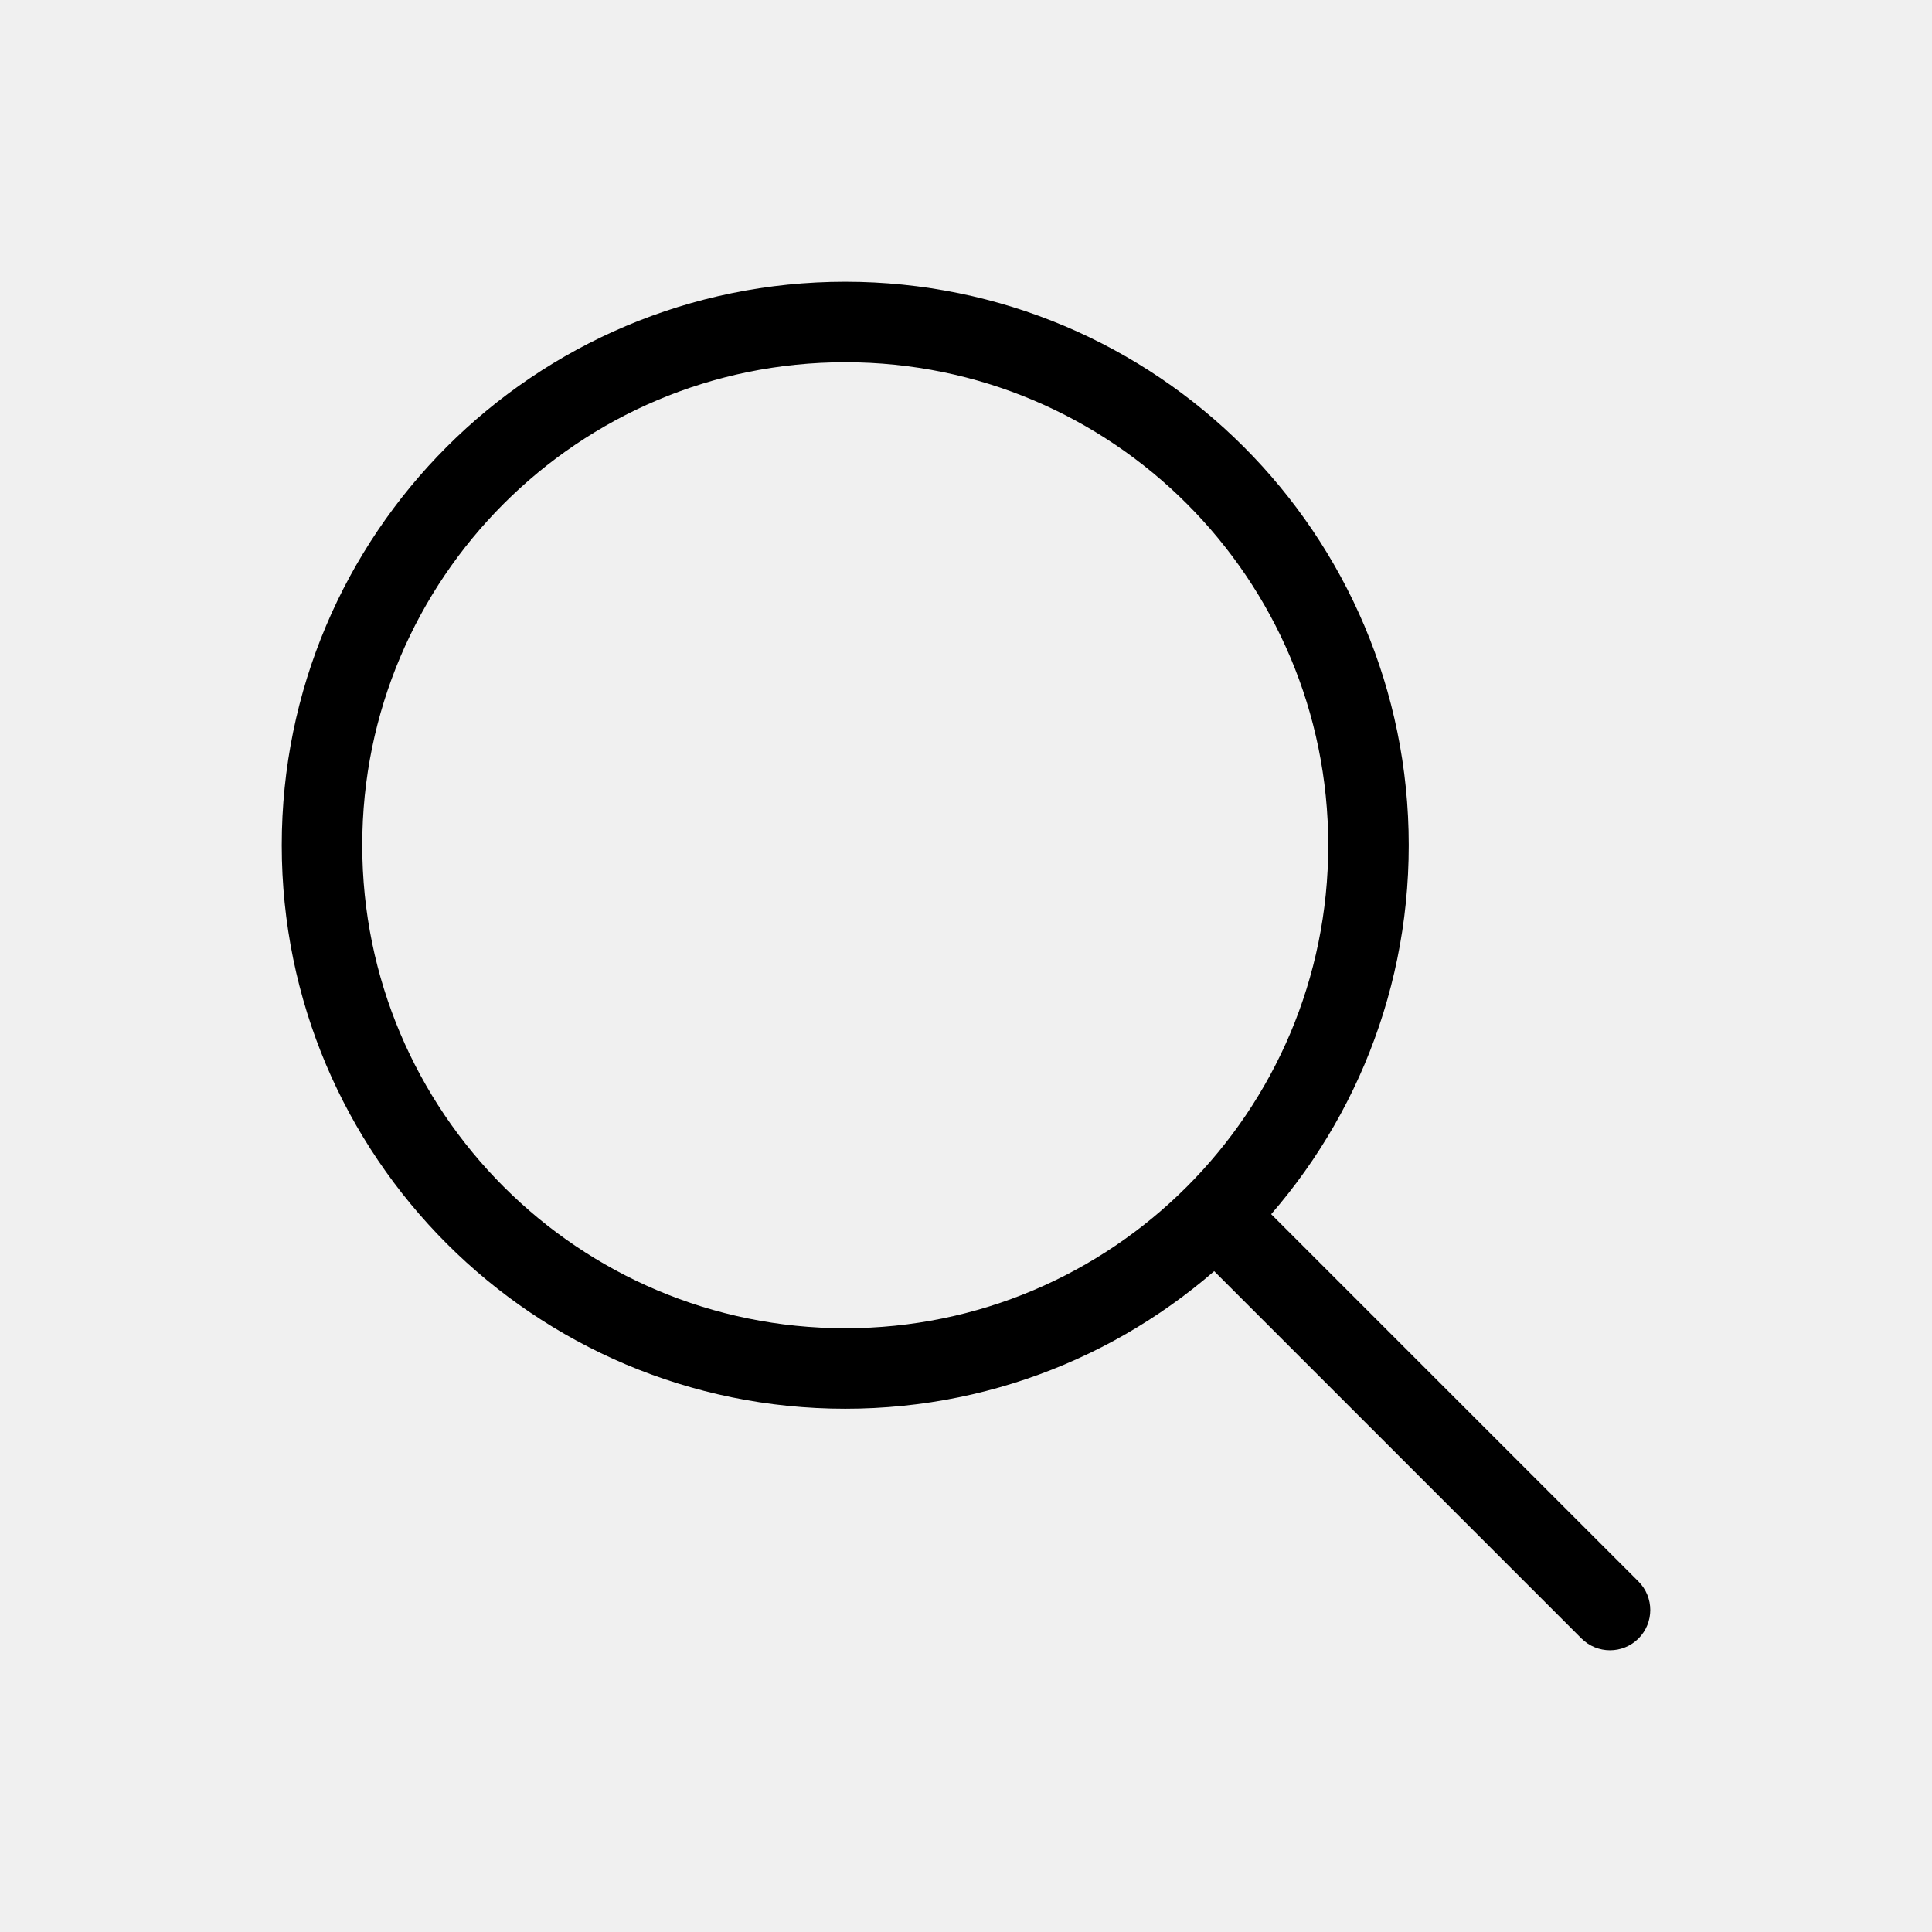
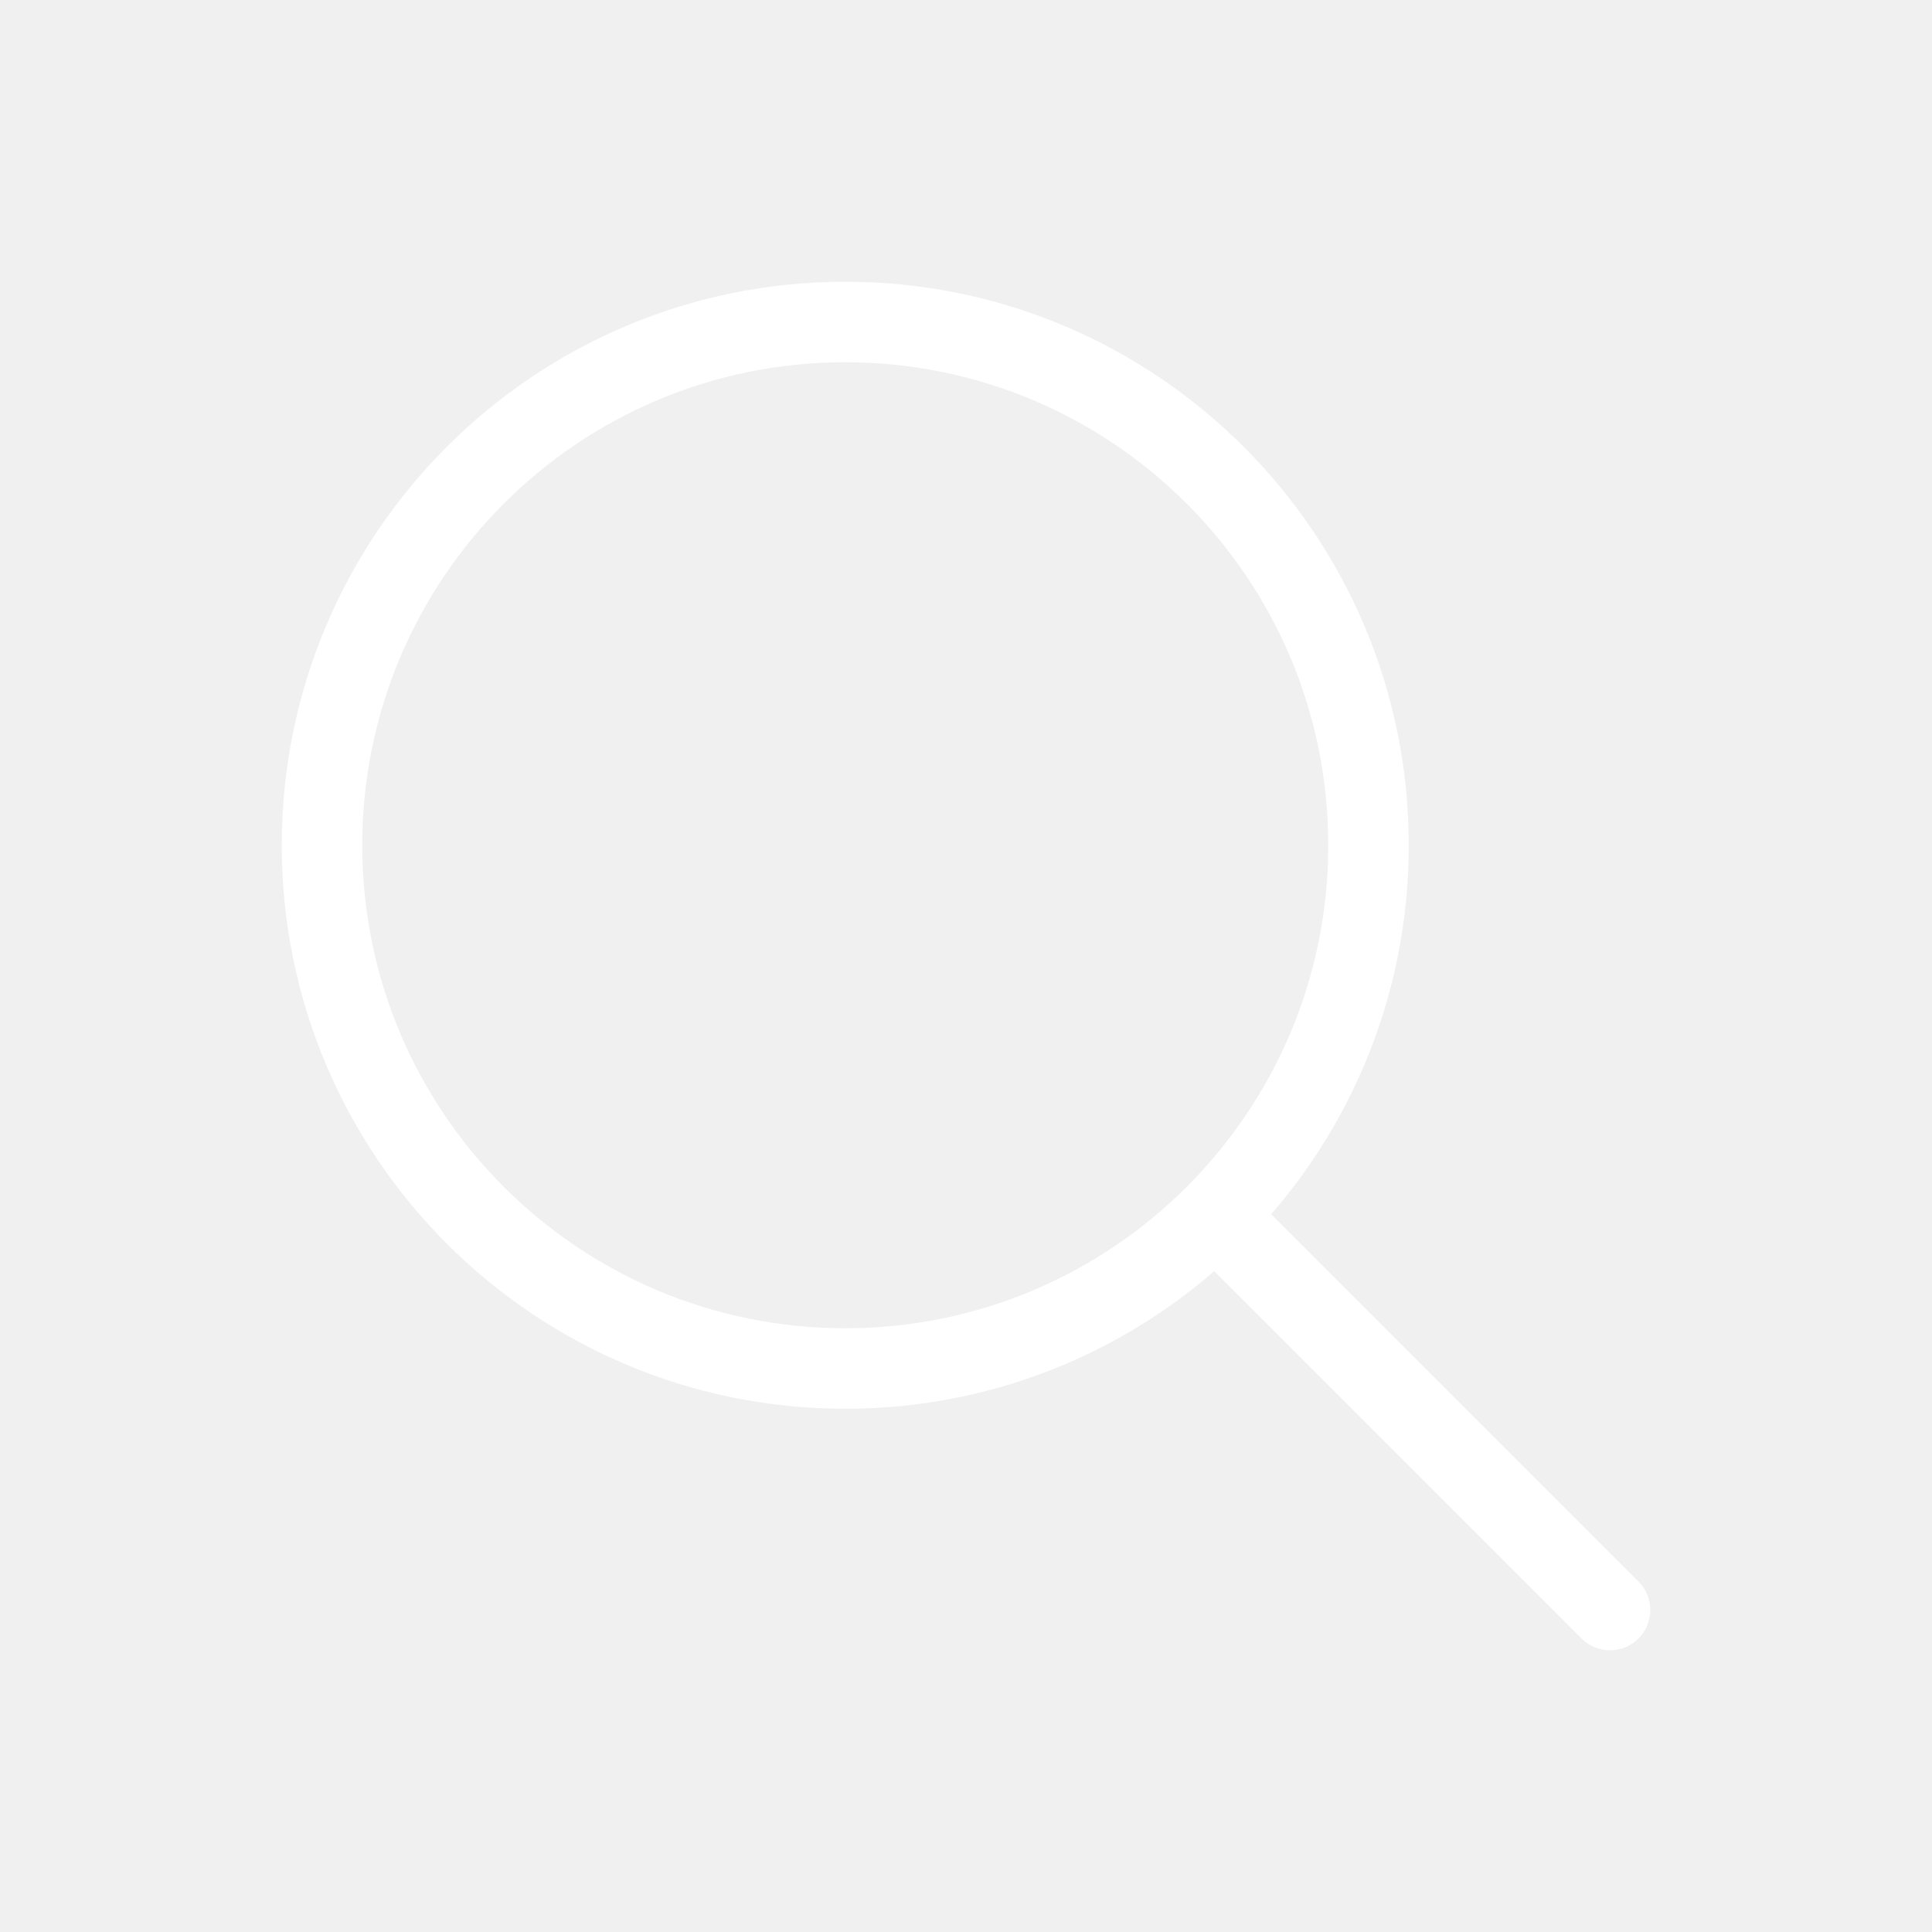
<svg xmlns="http://www.w3.org/2000/svg" width="800px" height="800px" viewBox="0 0 24 24" fill="none">
  <g clip-path="url(#clip0_15_152)">
    <rect width="24" height="24" fill="transparent" />
-     <circle cx="10.5" cy="10.5" r="6.5" stroke="#000000" stroke-linejoin="round" />
-     <path d="M19.646 20.354C19.842 20.549 20.158 20.549 20.354 20.354C20.549 20.158 20.549 19.842 20.354 19.646L19.646 20.354ZM20.354 19.646L15.354 14.646L14.646 15.354L19.646 20.354L20.354 19.646Z" fill="#000000" />
+     <circle cx="10.5" cy="10.5" r="6.5" stroke="#ffffff" stroke-linejoin="round" />
+     <path d="M19.646 20.354C19.842 20.549 20.158 20.549 20.354 20.354C20.549 20.158 20.549 19.842 20.354 19.646L19.646 20.354ZM20.354 19.646L15.354 14.646L14.646 15.354L19.646 20.354L20.354 19.646Z" fill="#ffffff" />
  </g>
  <defs>
    <clipPath id="clip0_15_152">
      <rect width="24" height="24" fill="white" />
    </clipPath>
  </defs>
</svg>
